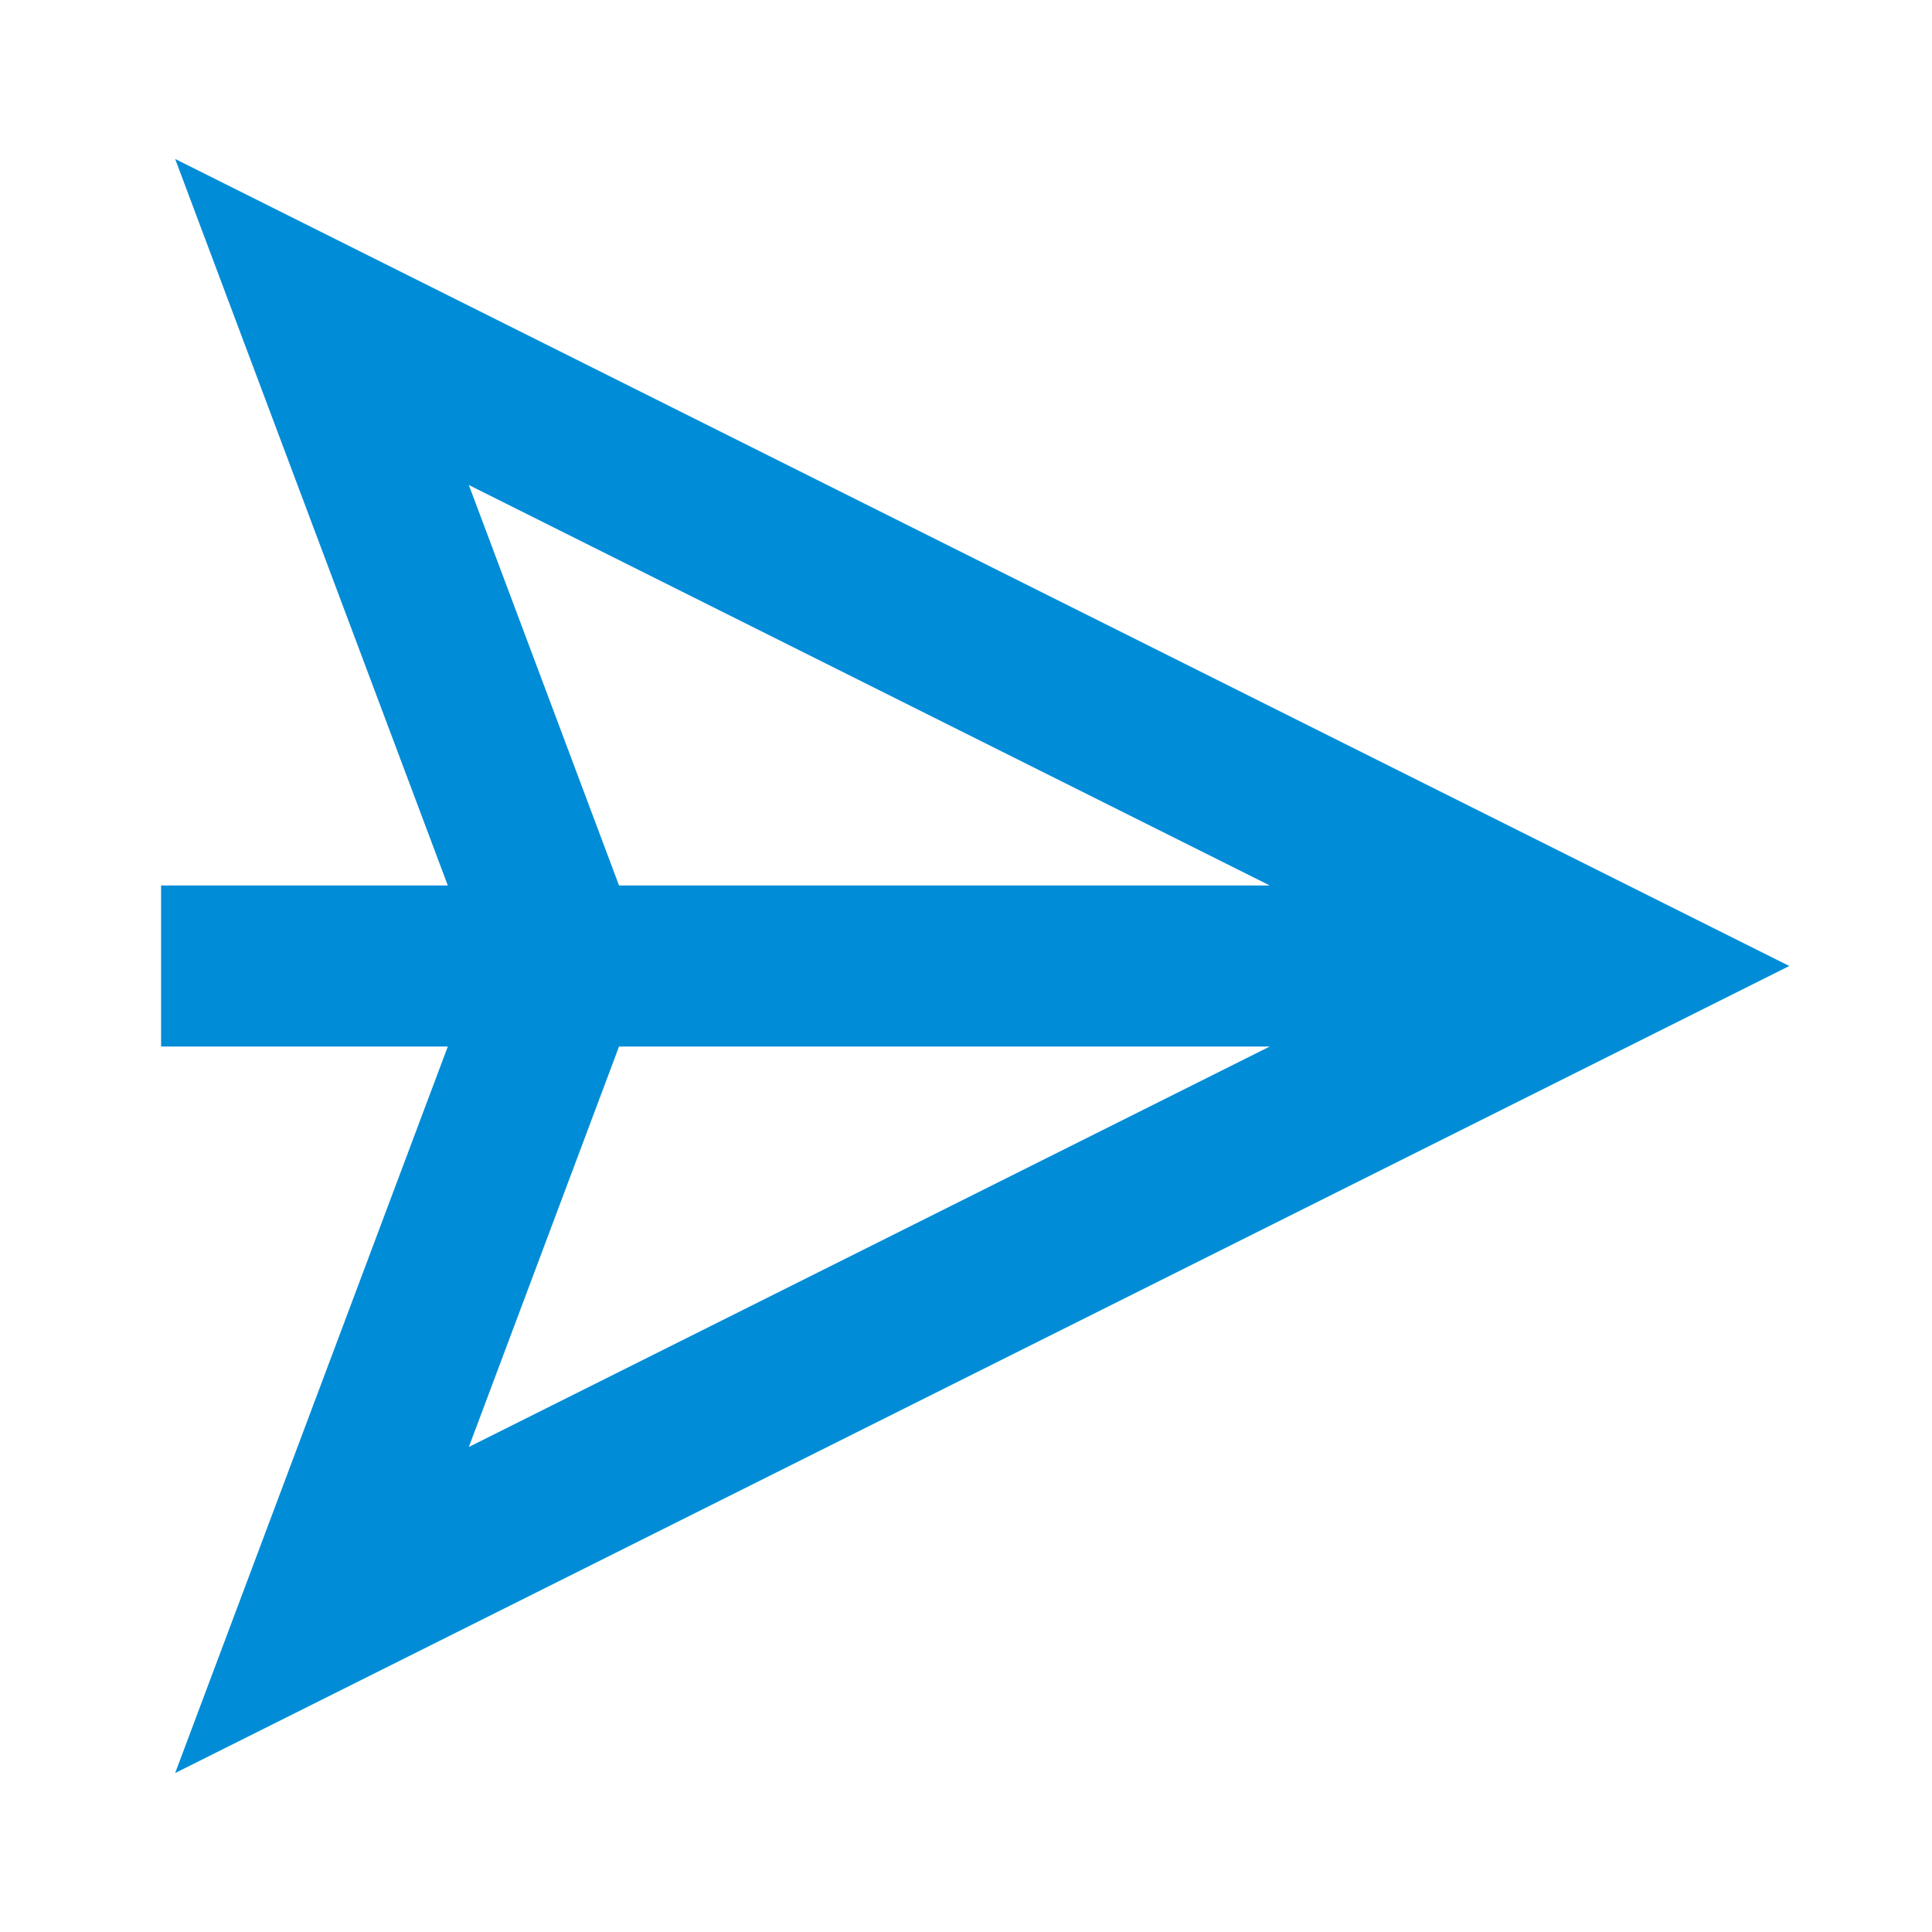
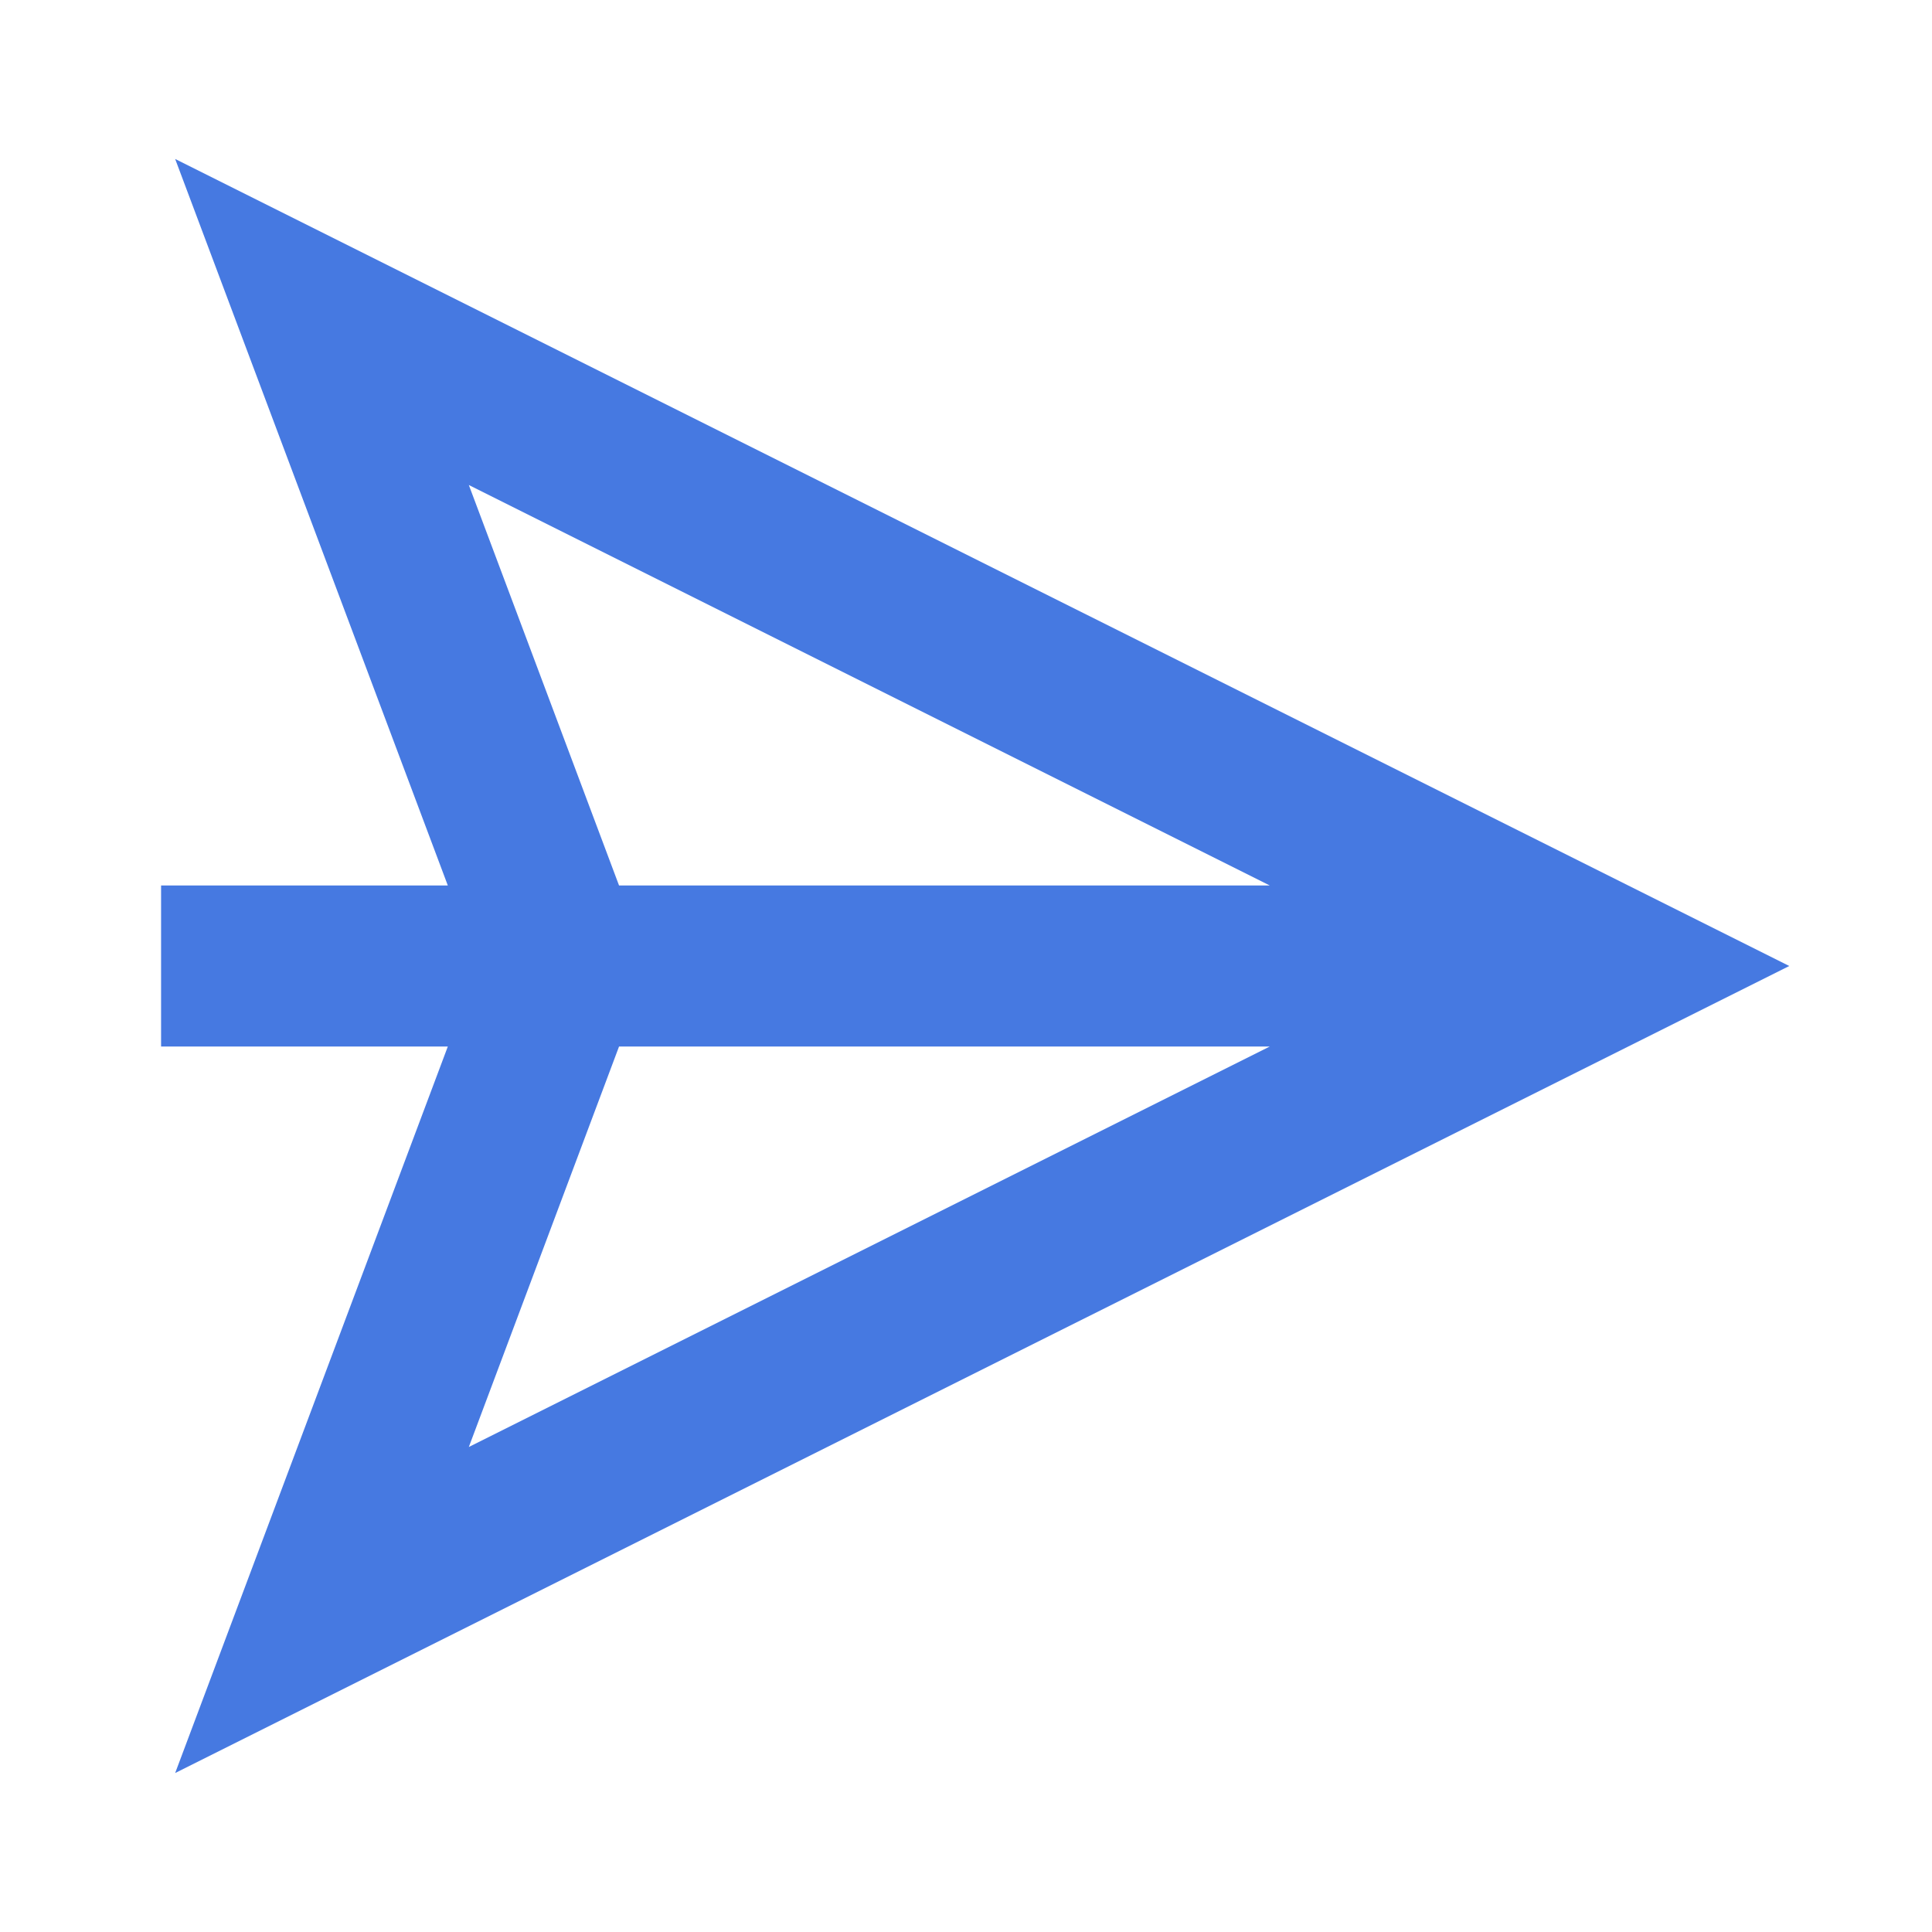
<svg xmlns="http://www.w3.org/2000/svg" width="24" height="24" viewBox="0 0 24 24" fill="none">
-   <path fill-rule="evenodd" clip-rule="evenodd" d="M22.227 12L2.176 22.025L5.563 13H2.001V11H5.563L2.176 1.975L22.227 12ZM15.774 13H7.69L5.824 17.975L15.774 13ZM15.774 11H7.69L5.824 6.025L15.774 11Z" fill="#008CD6" />
+   <path fill-rule="evenodd" clip-rule="evenodd" d="M22.227 12L2.176 22.025L5.563 13H2.001V11H5.563L2.176 1.975L22.227 12ZM15.774 13H7.69L5.824 17.975L15.774 13ZM15.774 11H7.69L5.824 6.025L15.774 11Z" fill="#4679E1" />
</svg>
